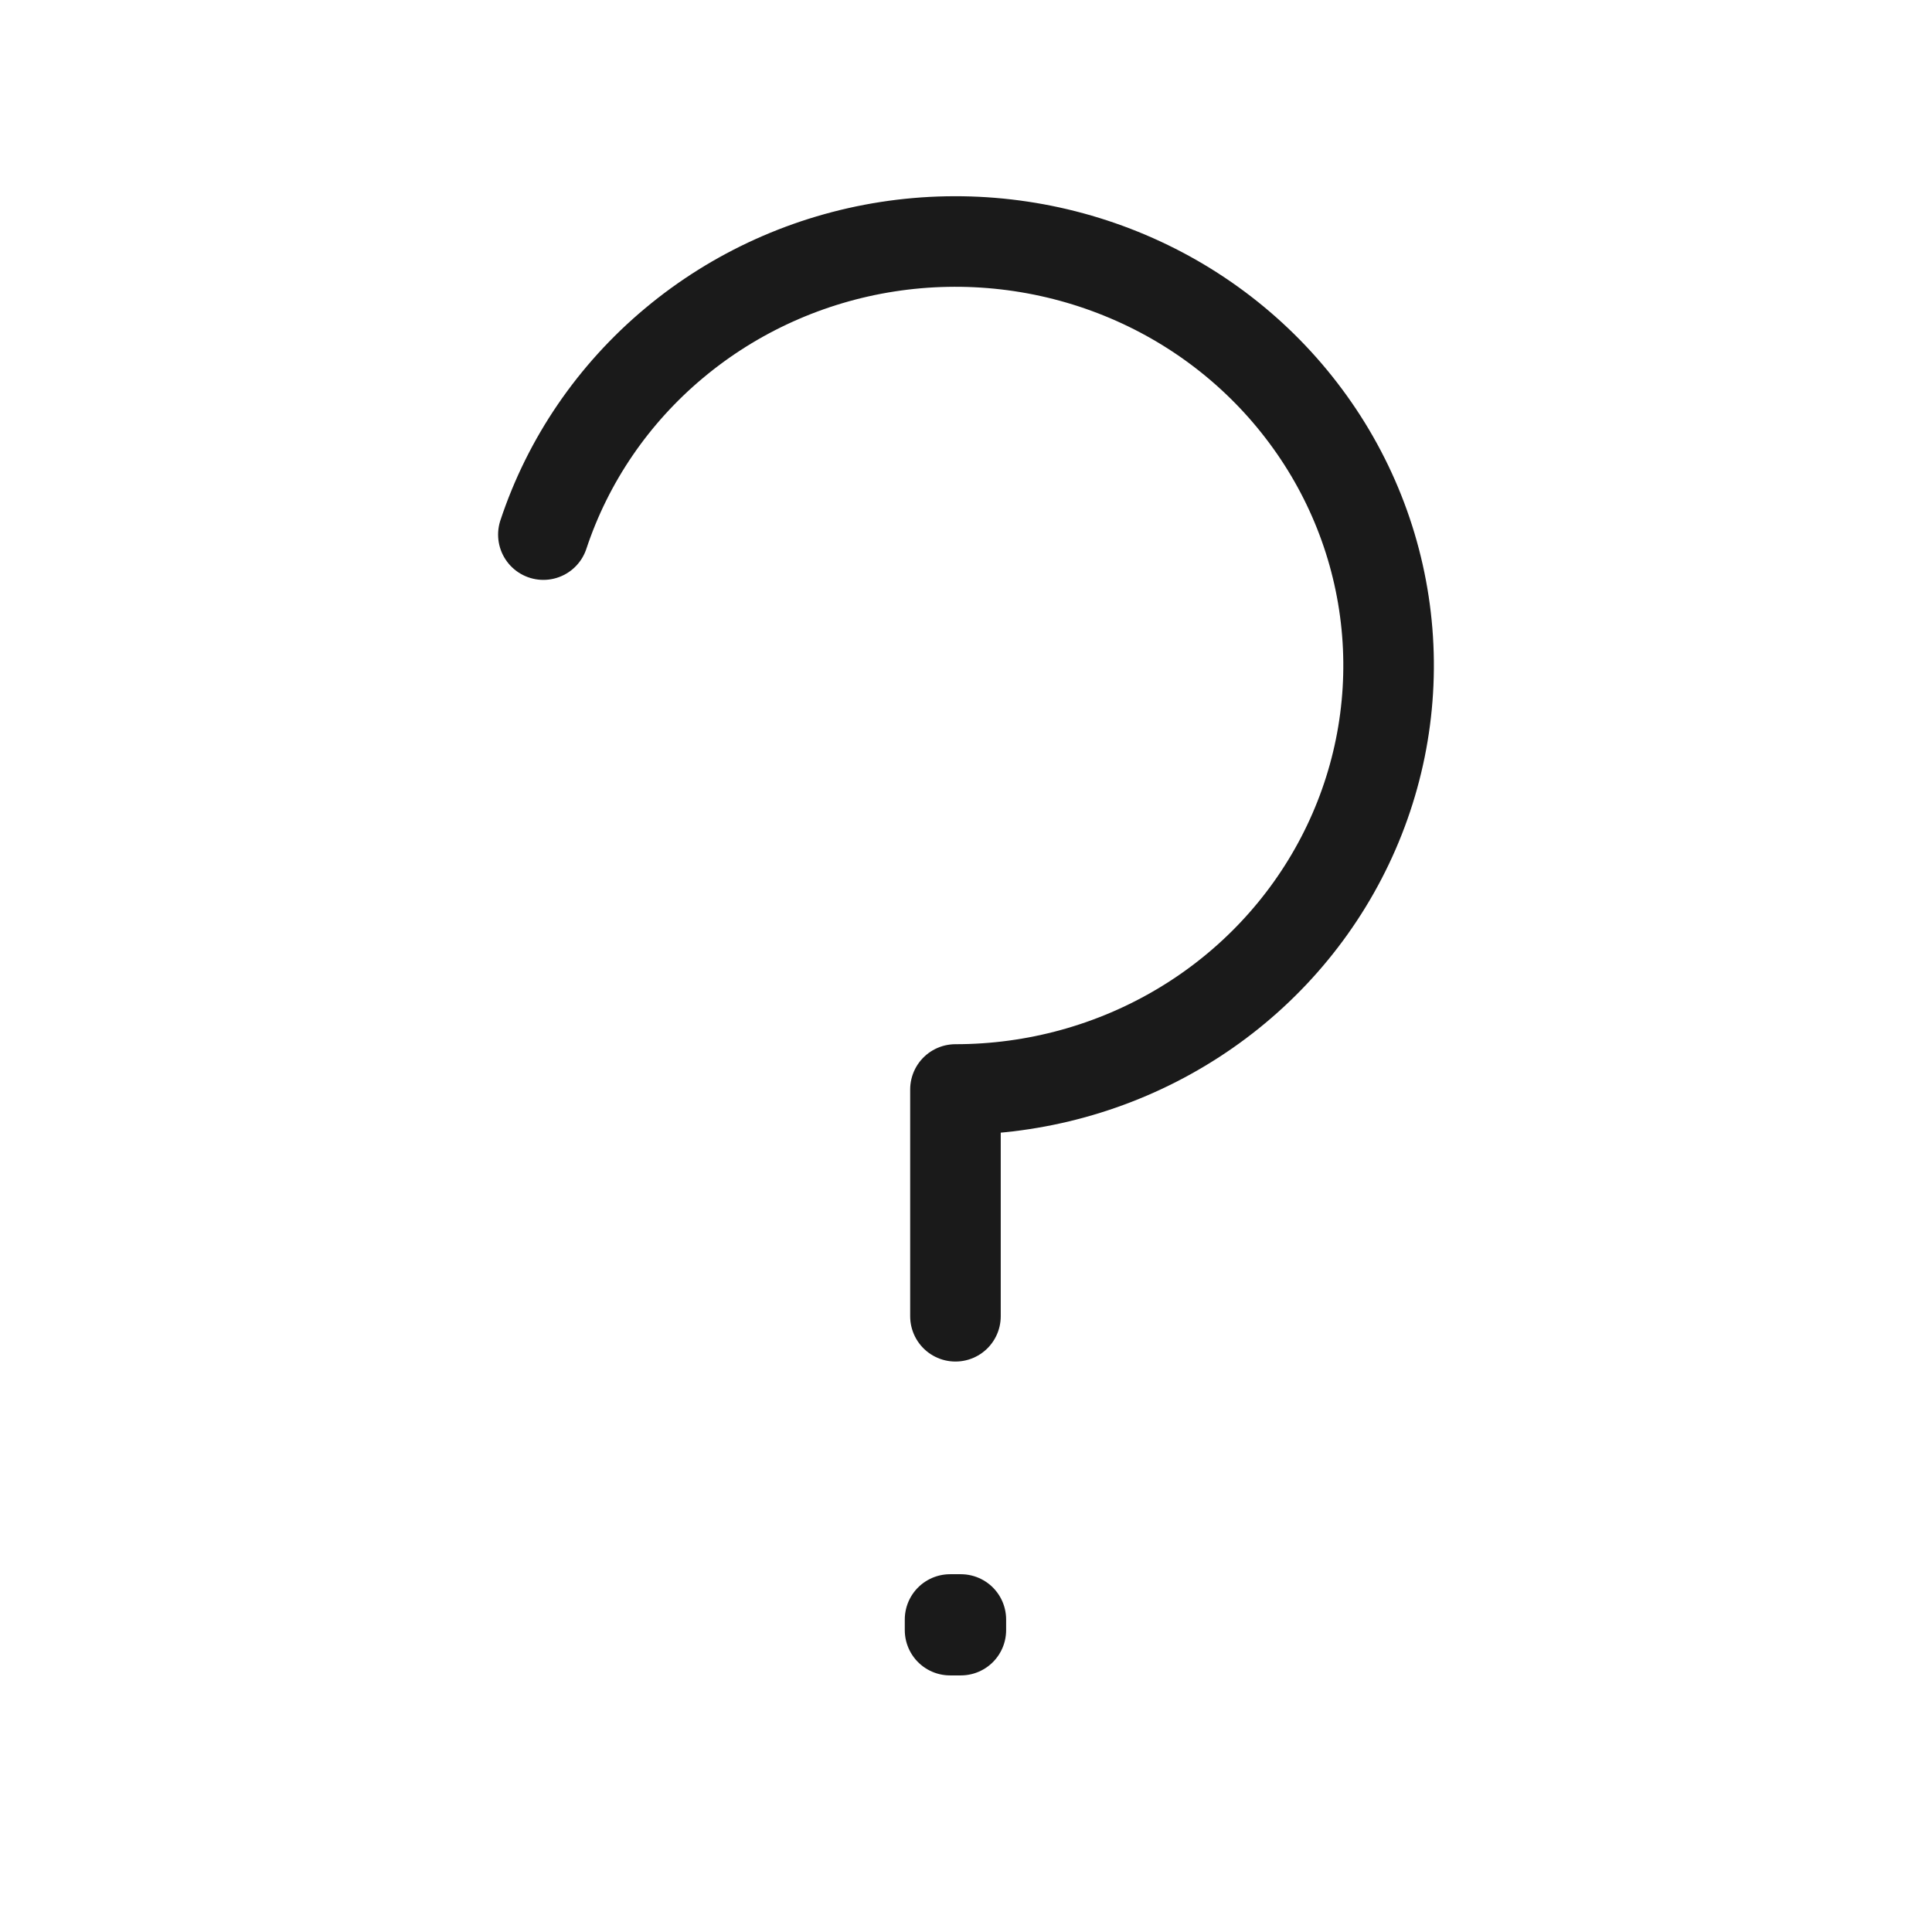
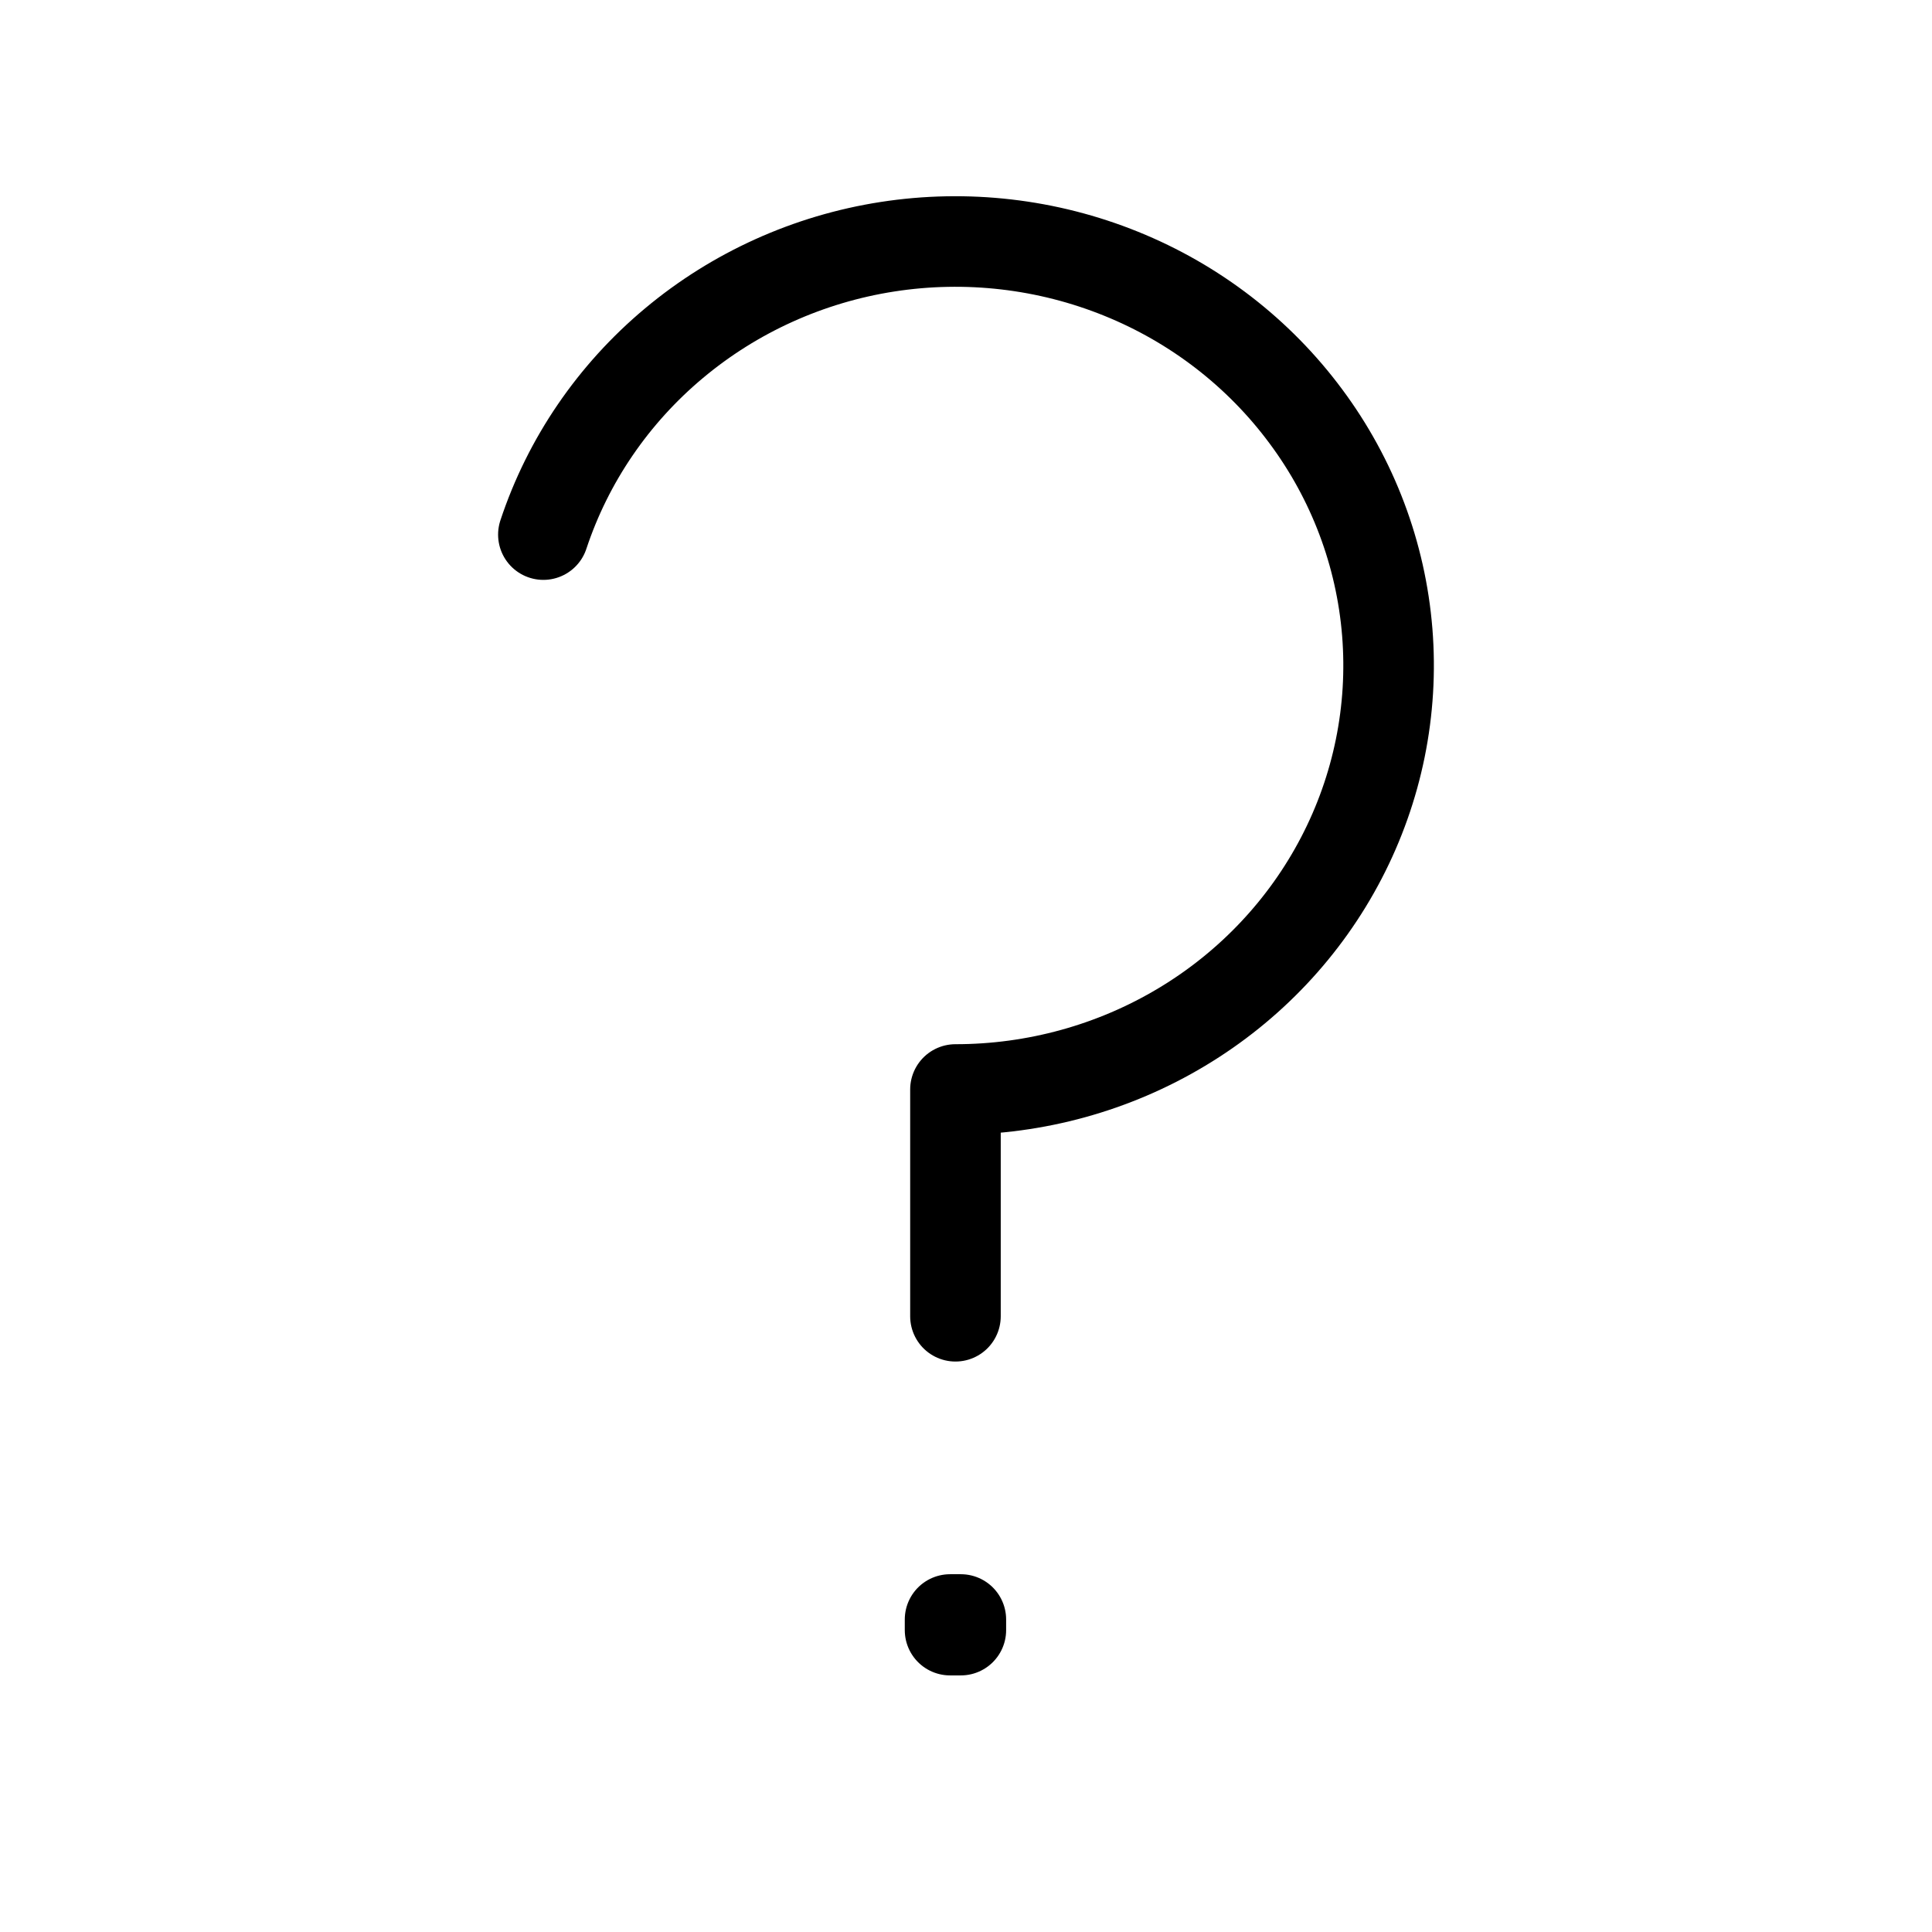
- <svg xmlns="http://www.w3.org/2000/svg" width="24" height="24" viewBox="0 0 24 24" fill="none">
-   <path d="M6.75 6.641C7.056 5.717 7.618 4.894 8.373 4.263C9.127 3.632 10.045 3.217 11.025 3.065C12.005 2.913 13.01 3.029 13.928 3.401C14.845 3.772 15.638 4.385 16.221 5.171C16.805 5.956 17.155 6.885 17.233 7.853C17.311 8.821 17.114 9.792 16.663 10.658C16.213 11.523 15.527 12.251 14.681 12.758C13.835 13.266 12.861 13.534 11.869 13.534V16.351M11.936 20.118V20.25L11.802 20.25V20.118H11.936Z" stroke="#1A1A1A" stroke-width="1.125" stroke-linecap="round" stroke-linejoin="round" />
+ <svg xmlns="http://www.w3.org/2000/svg" width="100%" height="100%" viewBox="0 0 24 24" fill="none">
+   <path d="M6.75 6.641C7.056 5.717 7.618 4.894 8.373 4.263C9.127 3.632 10.045 3.217 11.025 3.065C12.005 2.913 13.01 3.029 13.928 3.401C14.845 3.772 15.638 4.385 16.221 5.171C16.805 5.956 17.155 6.885 17.233 7.853C17.311 8.821 17.114 9.792 16.663 10.658C16.213 11.523 15.527 12.251 14.681 12.758C13.835 13.266 12.861 13.534 11.869 13.534V16.351M11.936 20.118V20.25L11.802 20.25V20.118H11.936Z" stroke="currentColor" stroke-width="1.125" stroke-linecap="round" stroke-linejoin="round" />
</svg>
